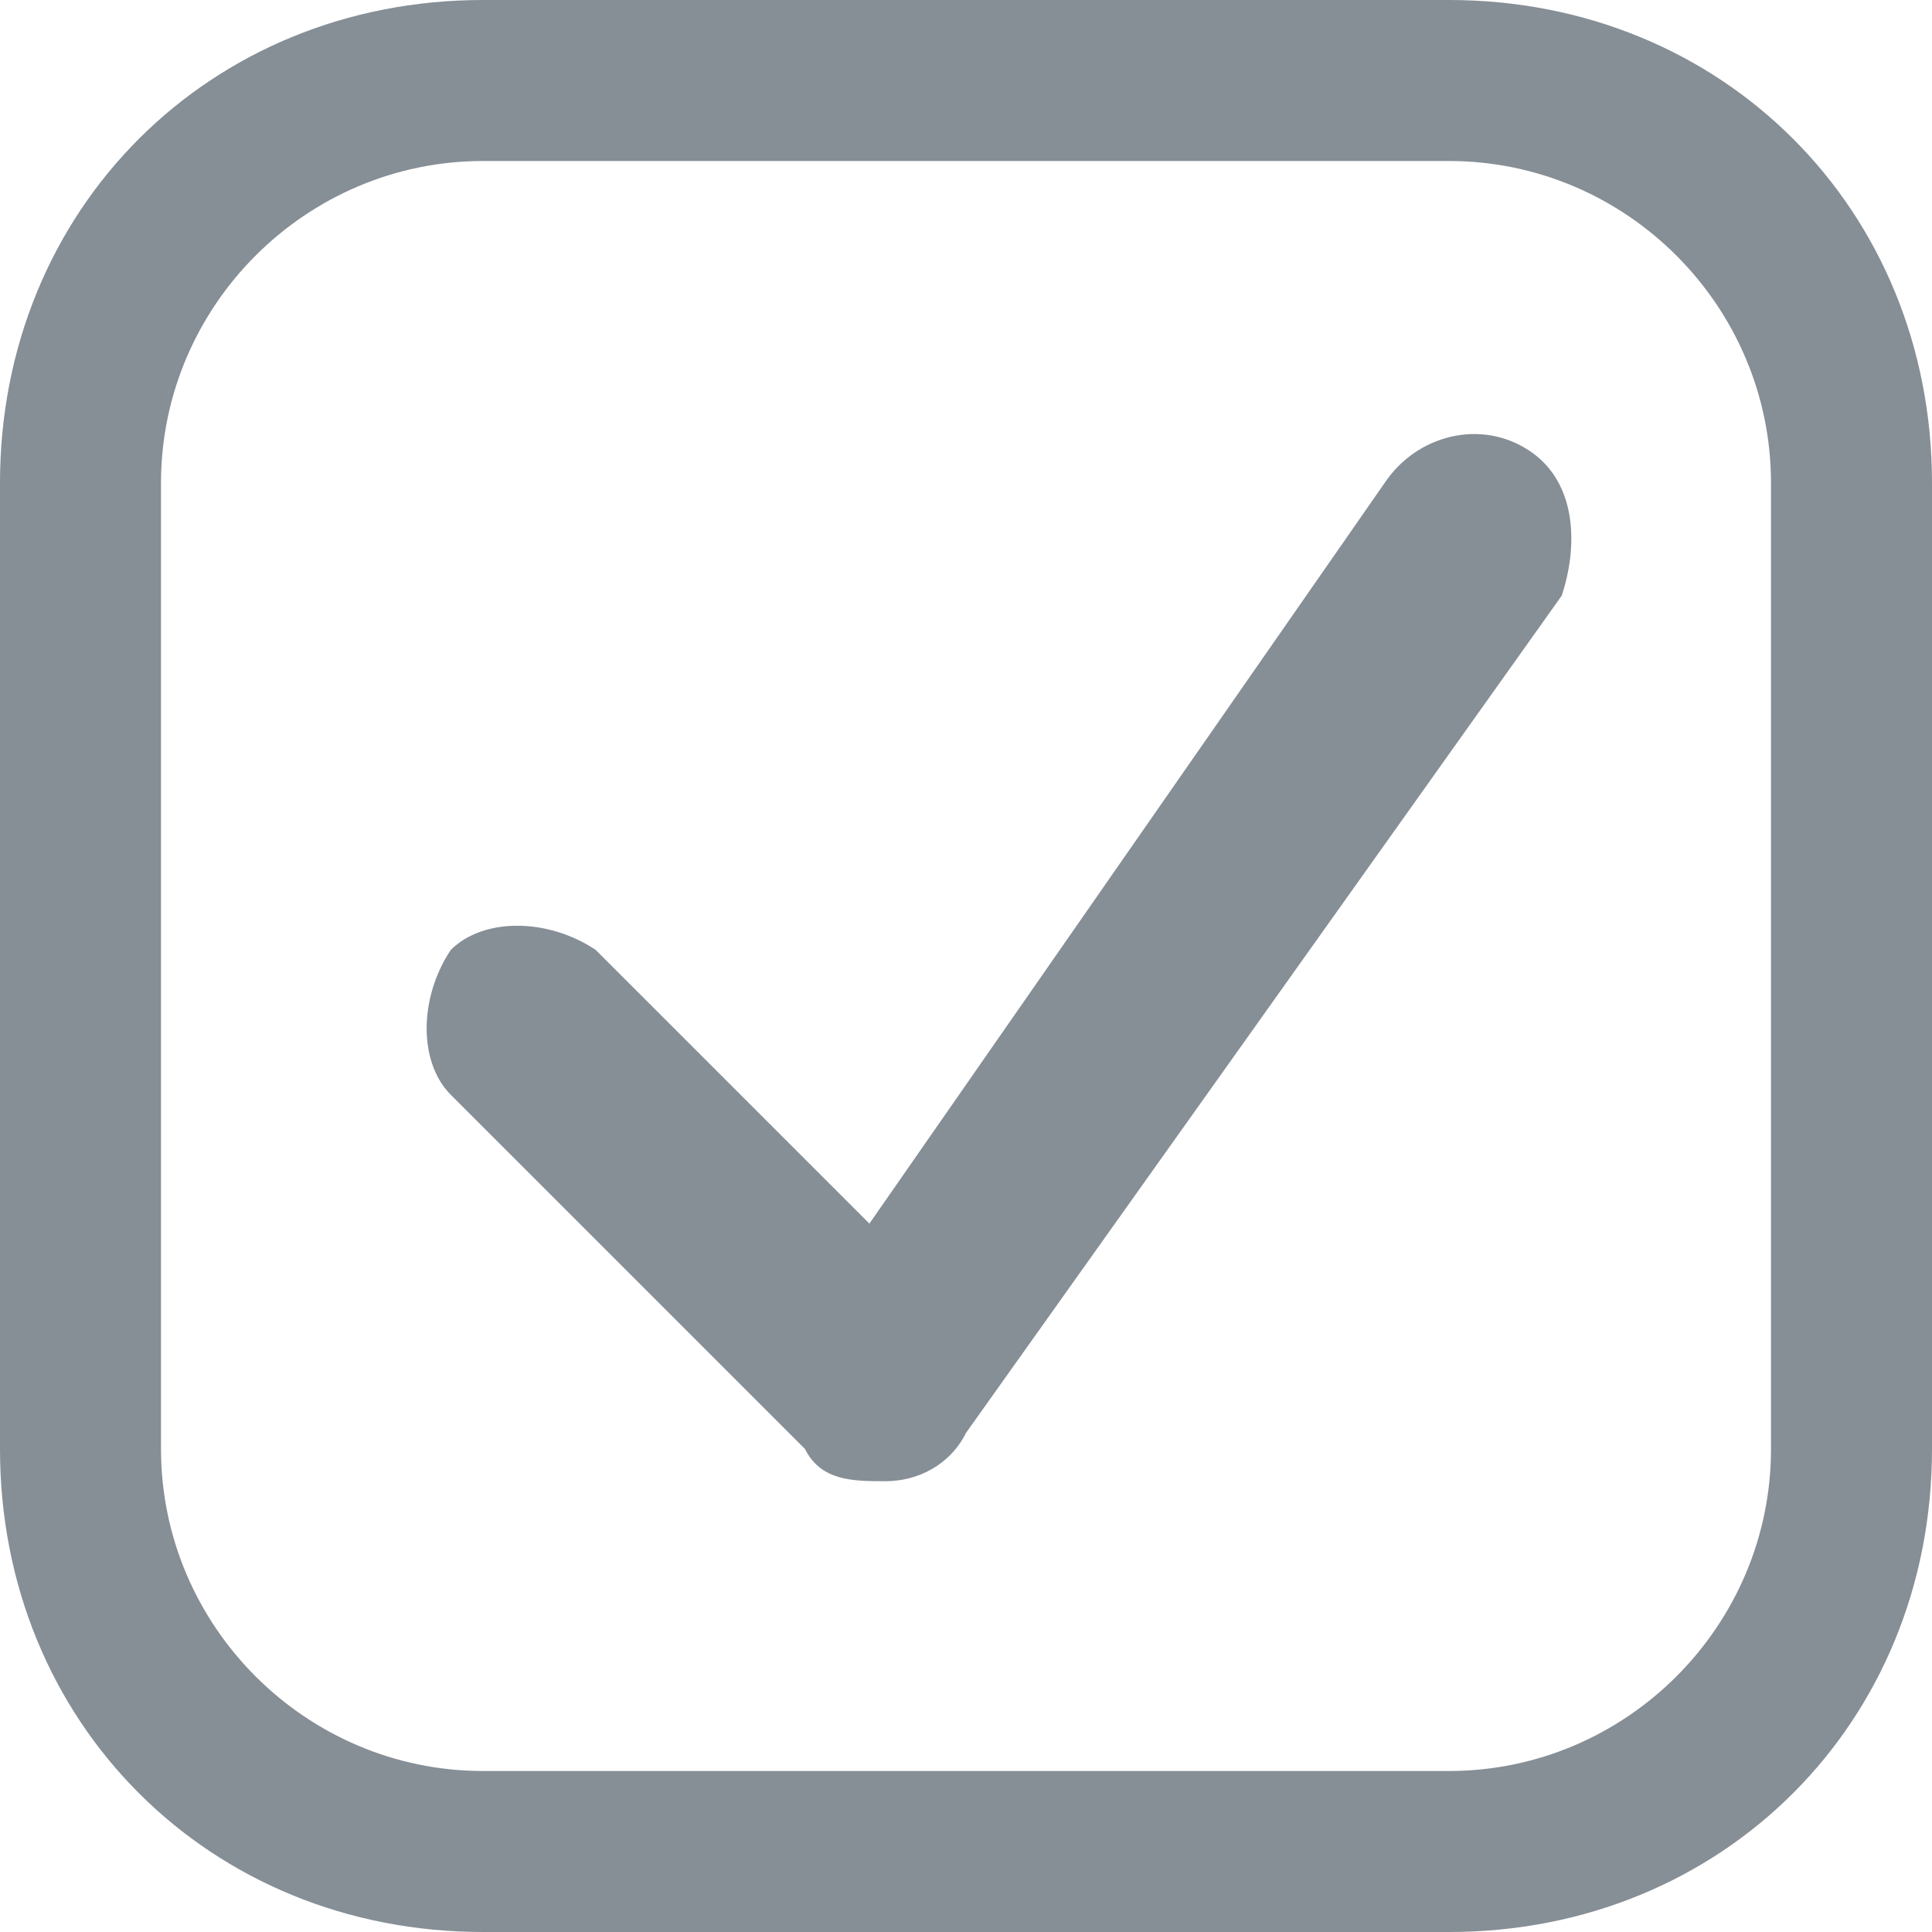
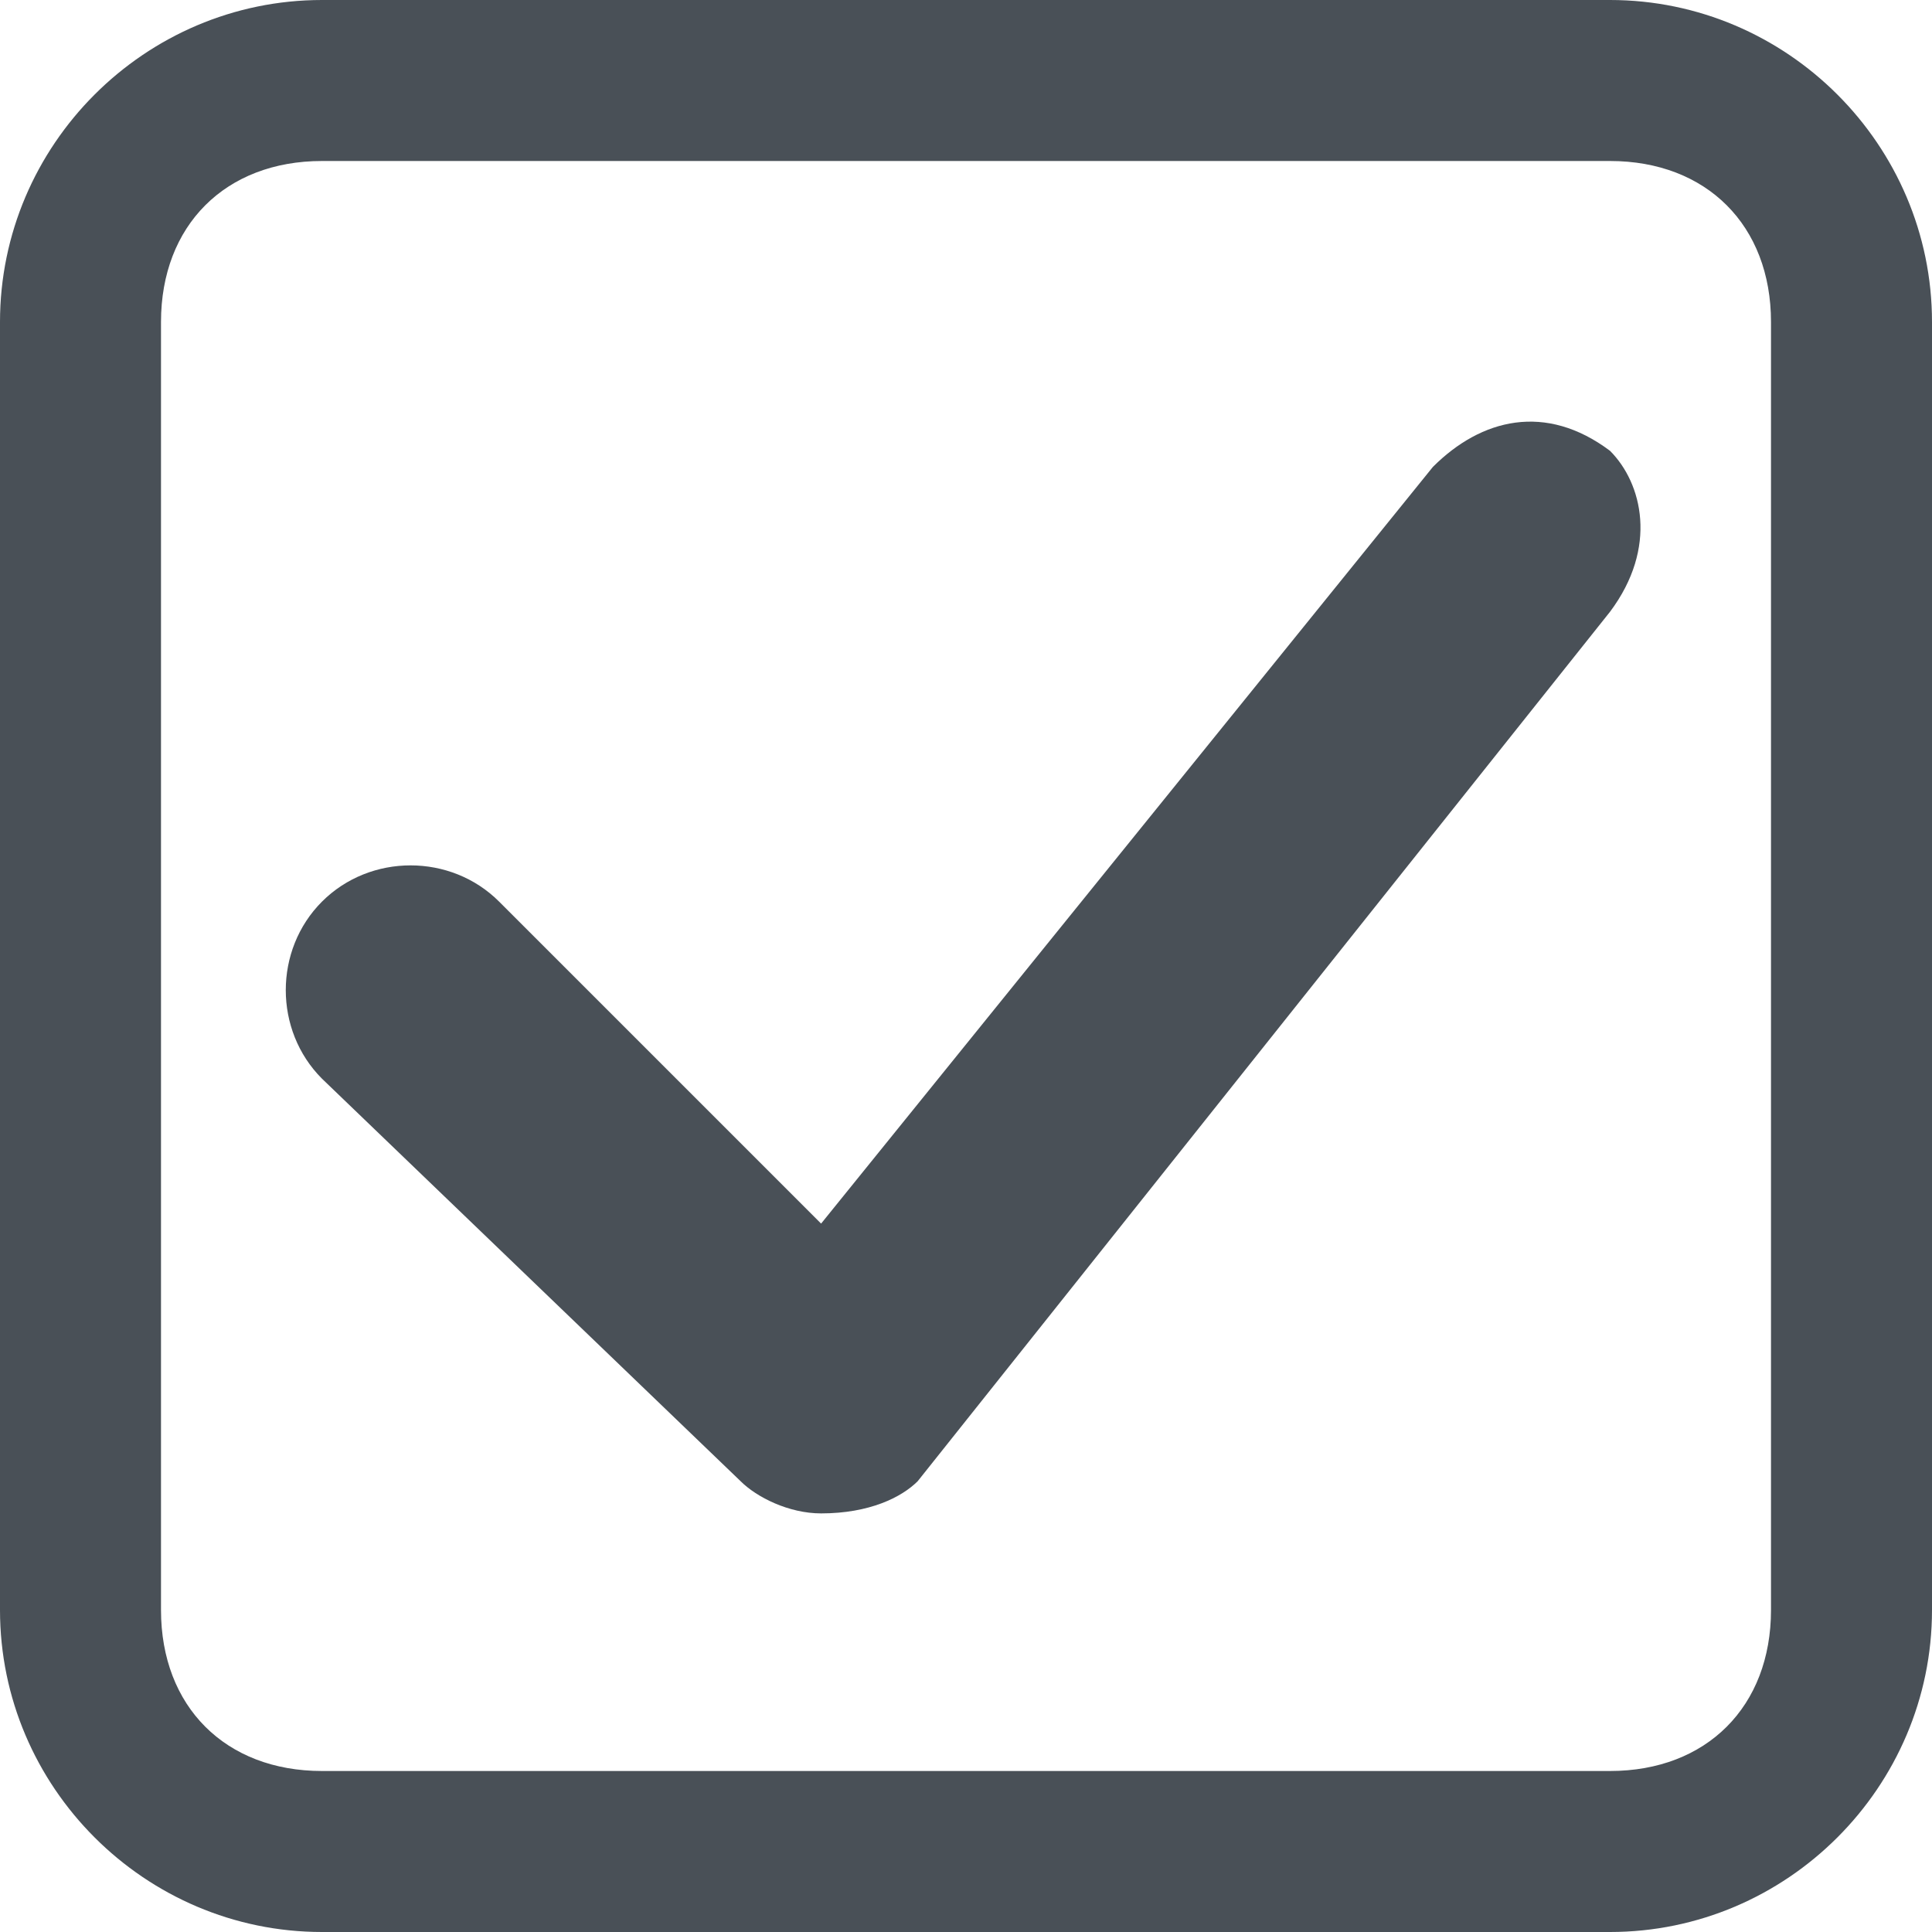
- <svg xmlns="http://www.w3.org/2000/svg" version="1.1" id="Ebene_1" x="0px" y="0px" viewBox="0 0 12 12" style="enable-background:new 0 0 12 12;" xml:space="preserve">
-   <style type="text/css">
- 	.st0{fill-rule:evenodd;clip-rule:evenodd;fill:#868E96;}
- </style>
-   <g id="Page-1">
-     <g id="Checked-Checkbox">
-       <g id="Check">
-         <path id="Shape" class="st0" d="M5.4,7.6l3.2-4.6c0.2-0.3,0.6-0.4,0.9-0.2c0.3,0.2,0.3,0.6,0.2,0.9     L6,8.9C5.9,9.1,5.7,9.2,5.5,9.2C5.3,9.2,5.1,9.2,5,9L2.8,6.8c-0.2-0.2-0.2-0.6,0-0.9c0.2-0.2,0.6-0.2,0.9,0L5.4,7.6L5.4,7.6z" />
-         <g id="Box">
-           <path id="Rectangle-1" class="st0" d="M0,3c0-1.7,1.3-3,3-3h6c1.7,0,3,1.3,3,3v6c0,1.7-1.3,3-3,3H3c-1.7,0-3-1.3-3-3V3L0,3z       M1,3c0-1.1,0.9-2,2-2h6c1.1,0,2,0.9,2,2v6c0,1.1-0.9,2-2,2H3c-1.1,0-2-0.9-2-2V3L1,3z" />
-         </g>
-       </g>
-     </g>
-   </g>
+ <svg xmlns="http://www.w3.org/2000/svg" version="1.1" x="0px" y="0px" viewBox="0 0 12 12">
+   <path style="fill:#495057" d="M10,1c0.6,0,1,0.4,1,1v8c0,0.6-0.4,1-1,1H2c-0.6,0-1-0.4-1-1V2c0-0.6,0.4-1,1-1H10 M10,0H2C0.9,0,0,0.9,0,2v8c0,1.1,0.9,2,2,2h8c1.1,0,2-0.9,2-2V2C12,0.9,11.1,0,10,0L10,0z" />
+   <path style="fill:#495057" d="M5.1,9.4c-0.2,0-0.4-0.1-0.5-0.2L2,6.7C1.7,6.4,1.7,5.9,2,5.6s0.8-0.3,1.1,0l2,2l3.8-4.7c0.3-0.3,0.7-0.4,1.1-0.1C10.2,3,10.3,3.4,10,3.8L5.7,9.2C5.6,9.3,5.4,9.4,5.1,9.4C5.2,9.4,5.2,9.4,5.1,9.4z" />
</svg>
